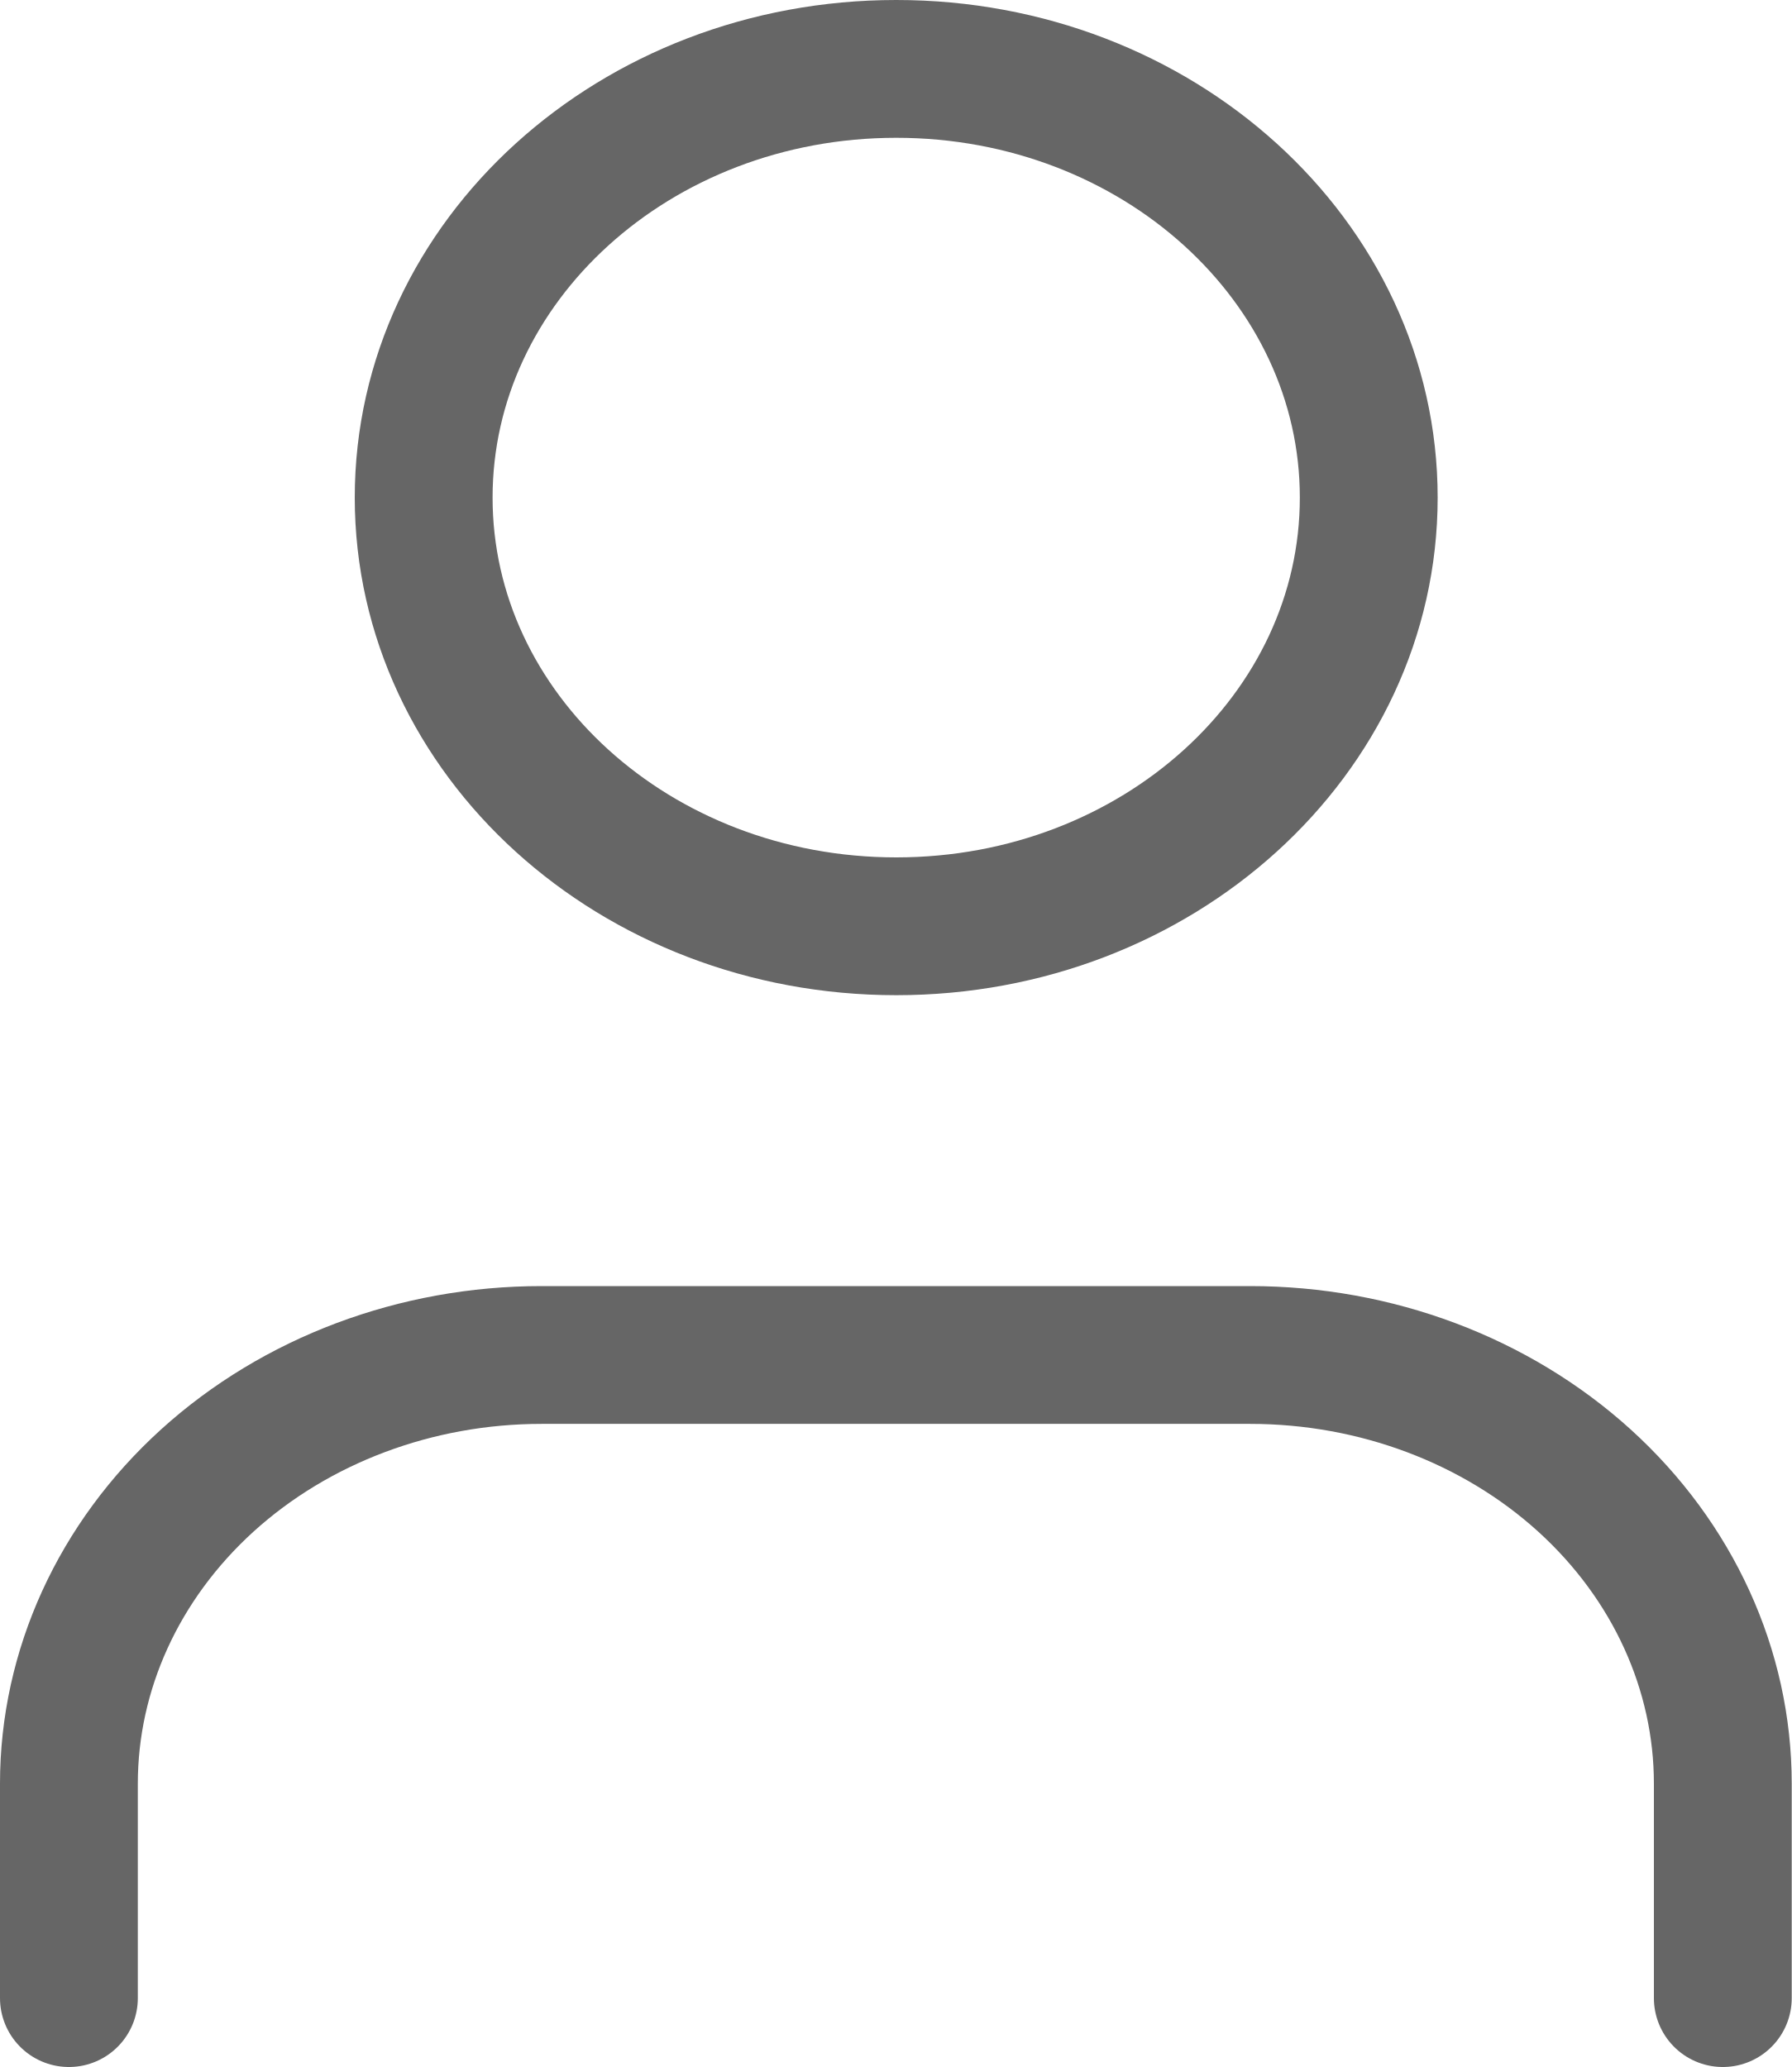
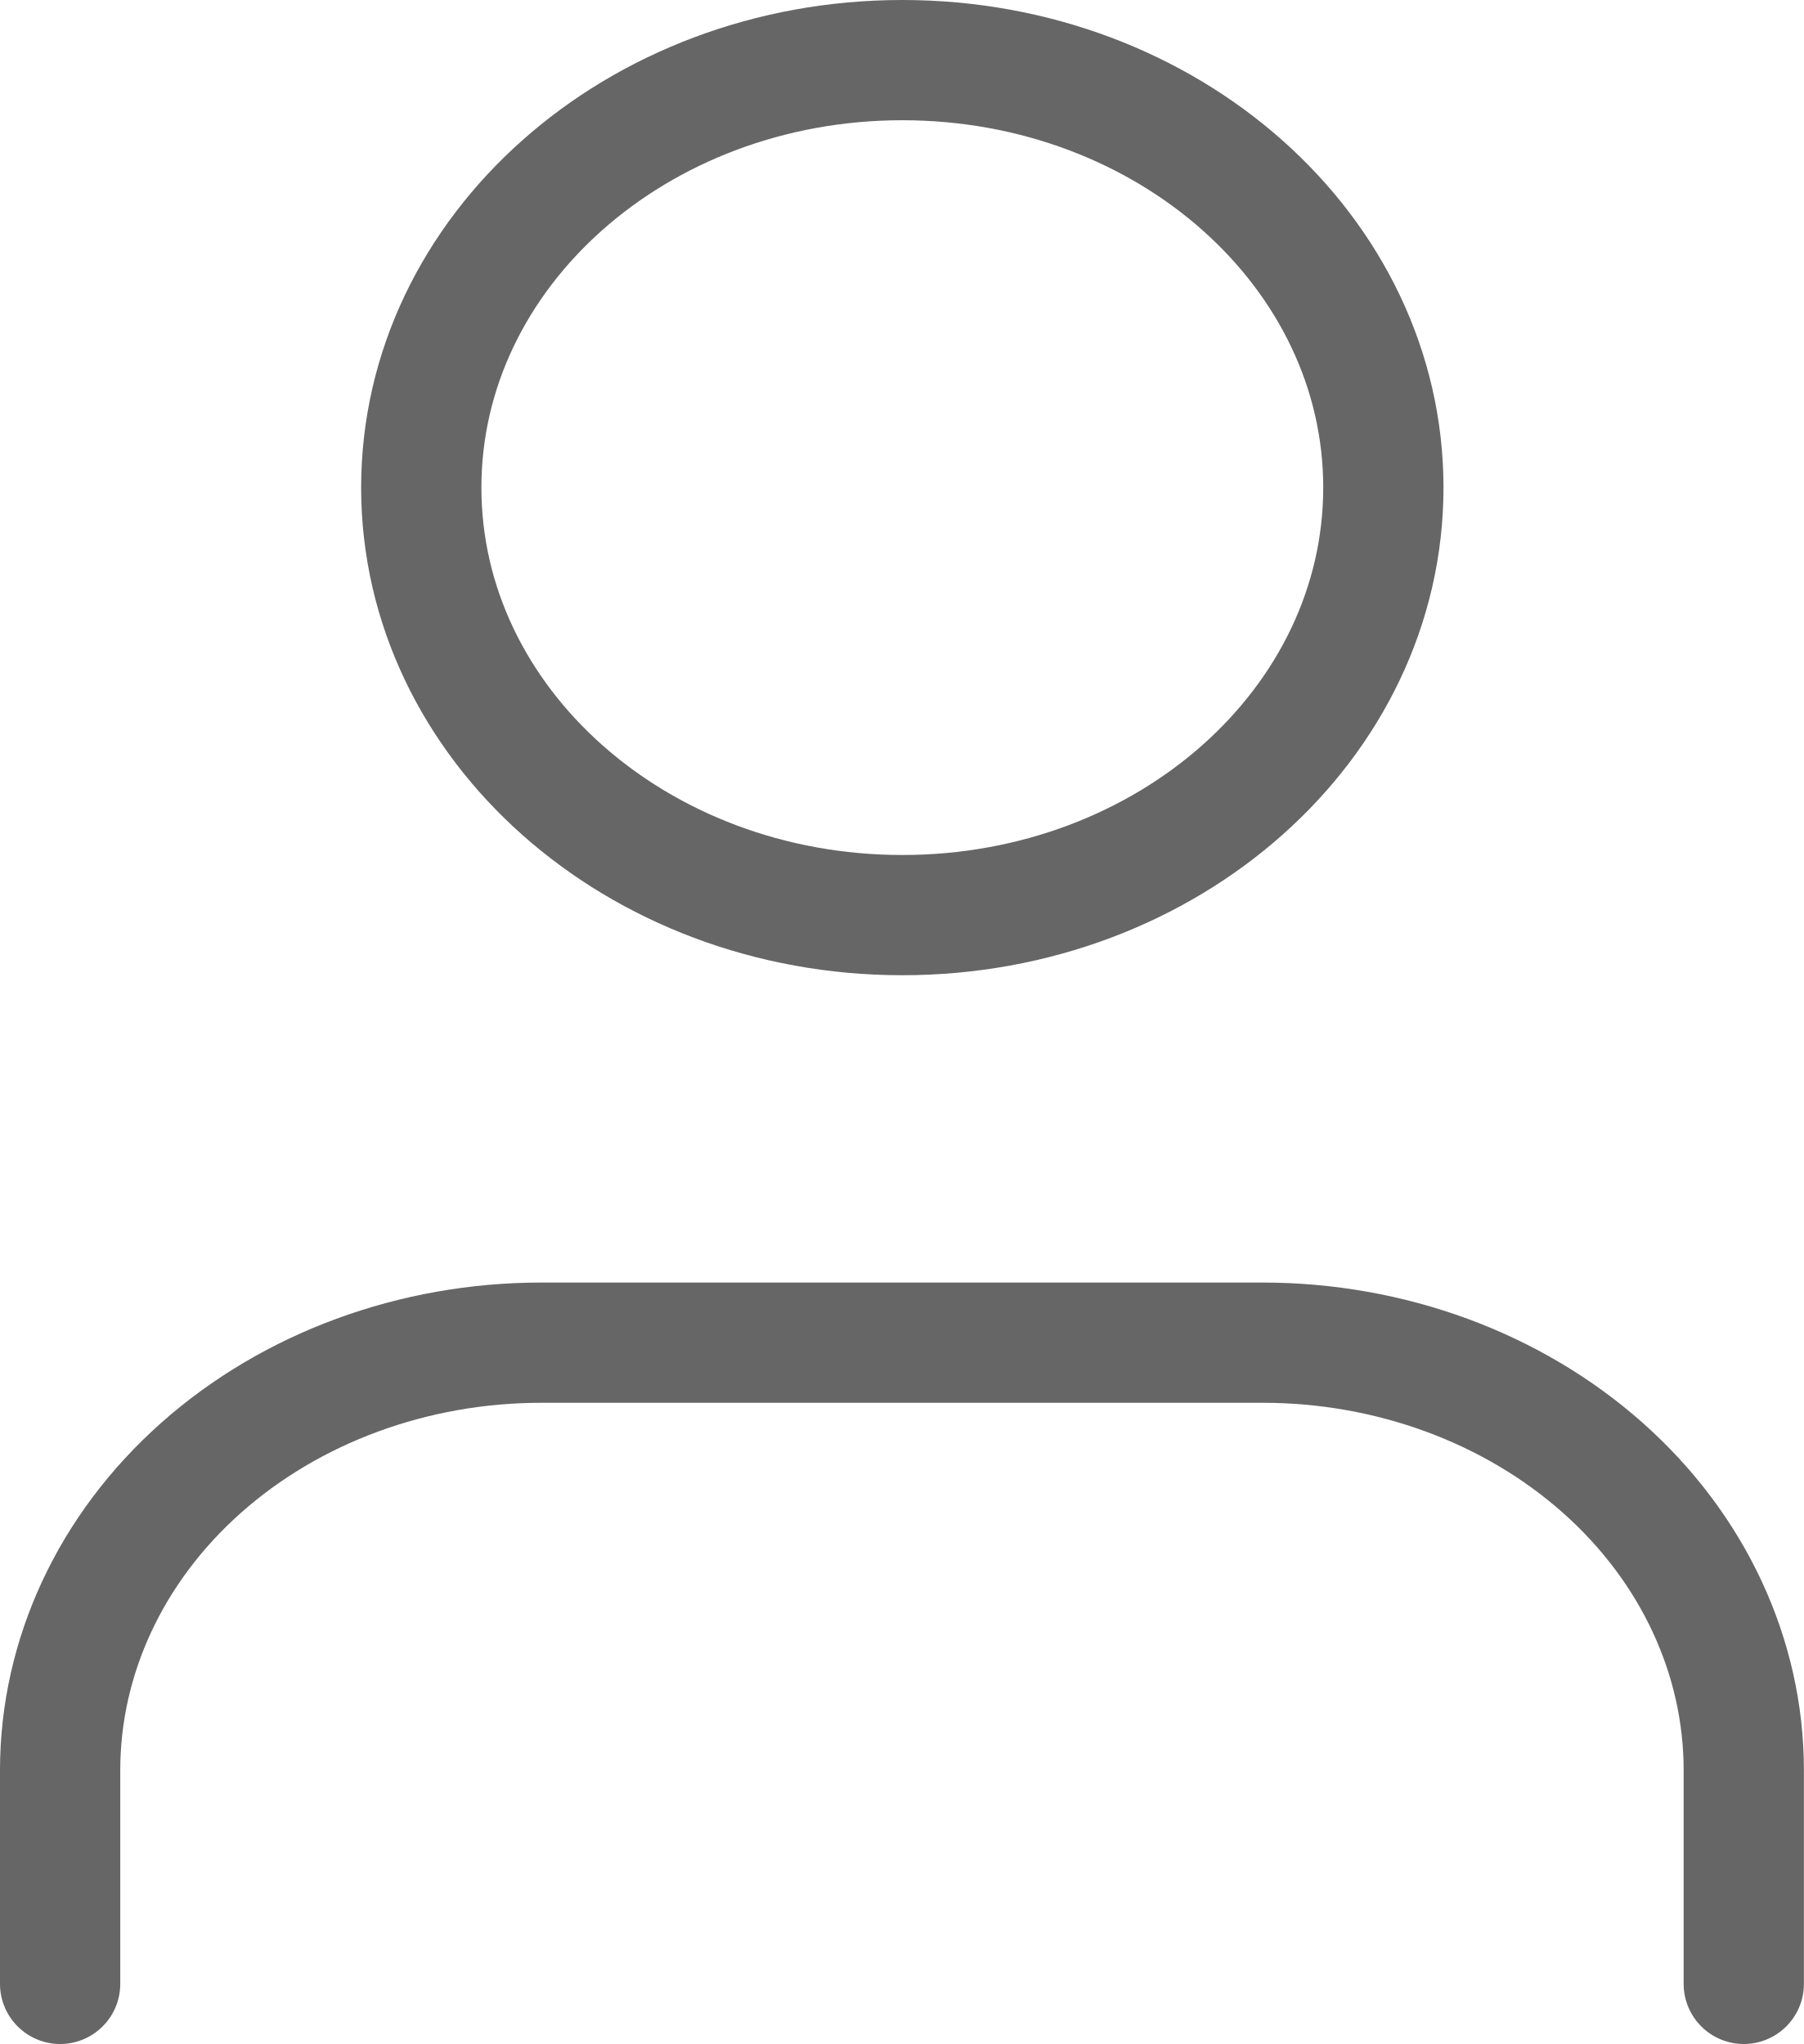
- <svg xmlns="http://www.w3.org/2000/svg" width="13" height="15" viewBox="0 0 13 15" fill="none">
-   <path d="M12.5 14.5V12.944C12.5 12.119 12.139 11.328 11.496 10.744C10.853 10.161 9.981 9.833 9.071 9.833H3.929C3.019 9.833 2.147 10.161 1.504 10.744C0.861 11.328 0.5 12.119 0.5 12.944V14.5" stroke="#666666" stroke-linecap="round" stroke-linejoin="round" />
-   <path d="M6.503 6.722C8.396 6.722 9.931 5.329 9.931 3.611C9.931 1.893 8.396 0.5 6.503 0.5C4.609 0.5 3.074 1.893 3.074 3.611C3.074 5.329 4.609 6.722 6.503 6.722Z" stroke="#666666" stroke-linecap="round" stroke-linejoin="round" />
+ <svg xmlns="http://www.w3.org/2000/svg" width="15" height="17" viewBox="0 0 15 17" fill="none">
+   <path d="M14.5 16.5V14.723C14.5 13.78 14.079 12.875 13.328 12.208C12.578 11.542 11.561 11.167 10.5 11.167H4.5C3.439 11.167 2.422 11.542 1.672 12.208C0.921 12.875 0.5 13.78 0.5 14.723V16.5" stroke="#666666" stroke-linecap="round" stroke-linejoin="round" />
+   <path d="M7.503 7.611C9.713 7.611 11.503 6.019 11.503 4.055C11.503 2.092 9.713 0.5 7.503 0.5C5.294 0.5 3.503 2.092 3.503 4.055C3.503 6.019 5.294 7.611 7.503 7.611Z" stroke="#666666" stroke-linecap="round" stroke-linejoin="round" />
</svg>
